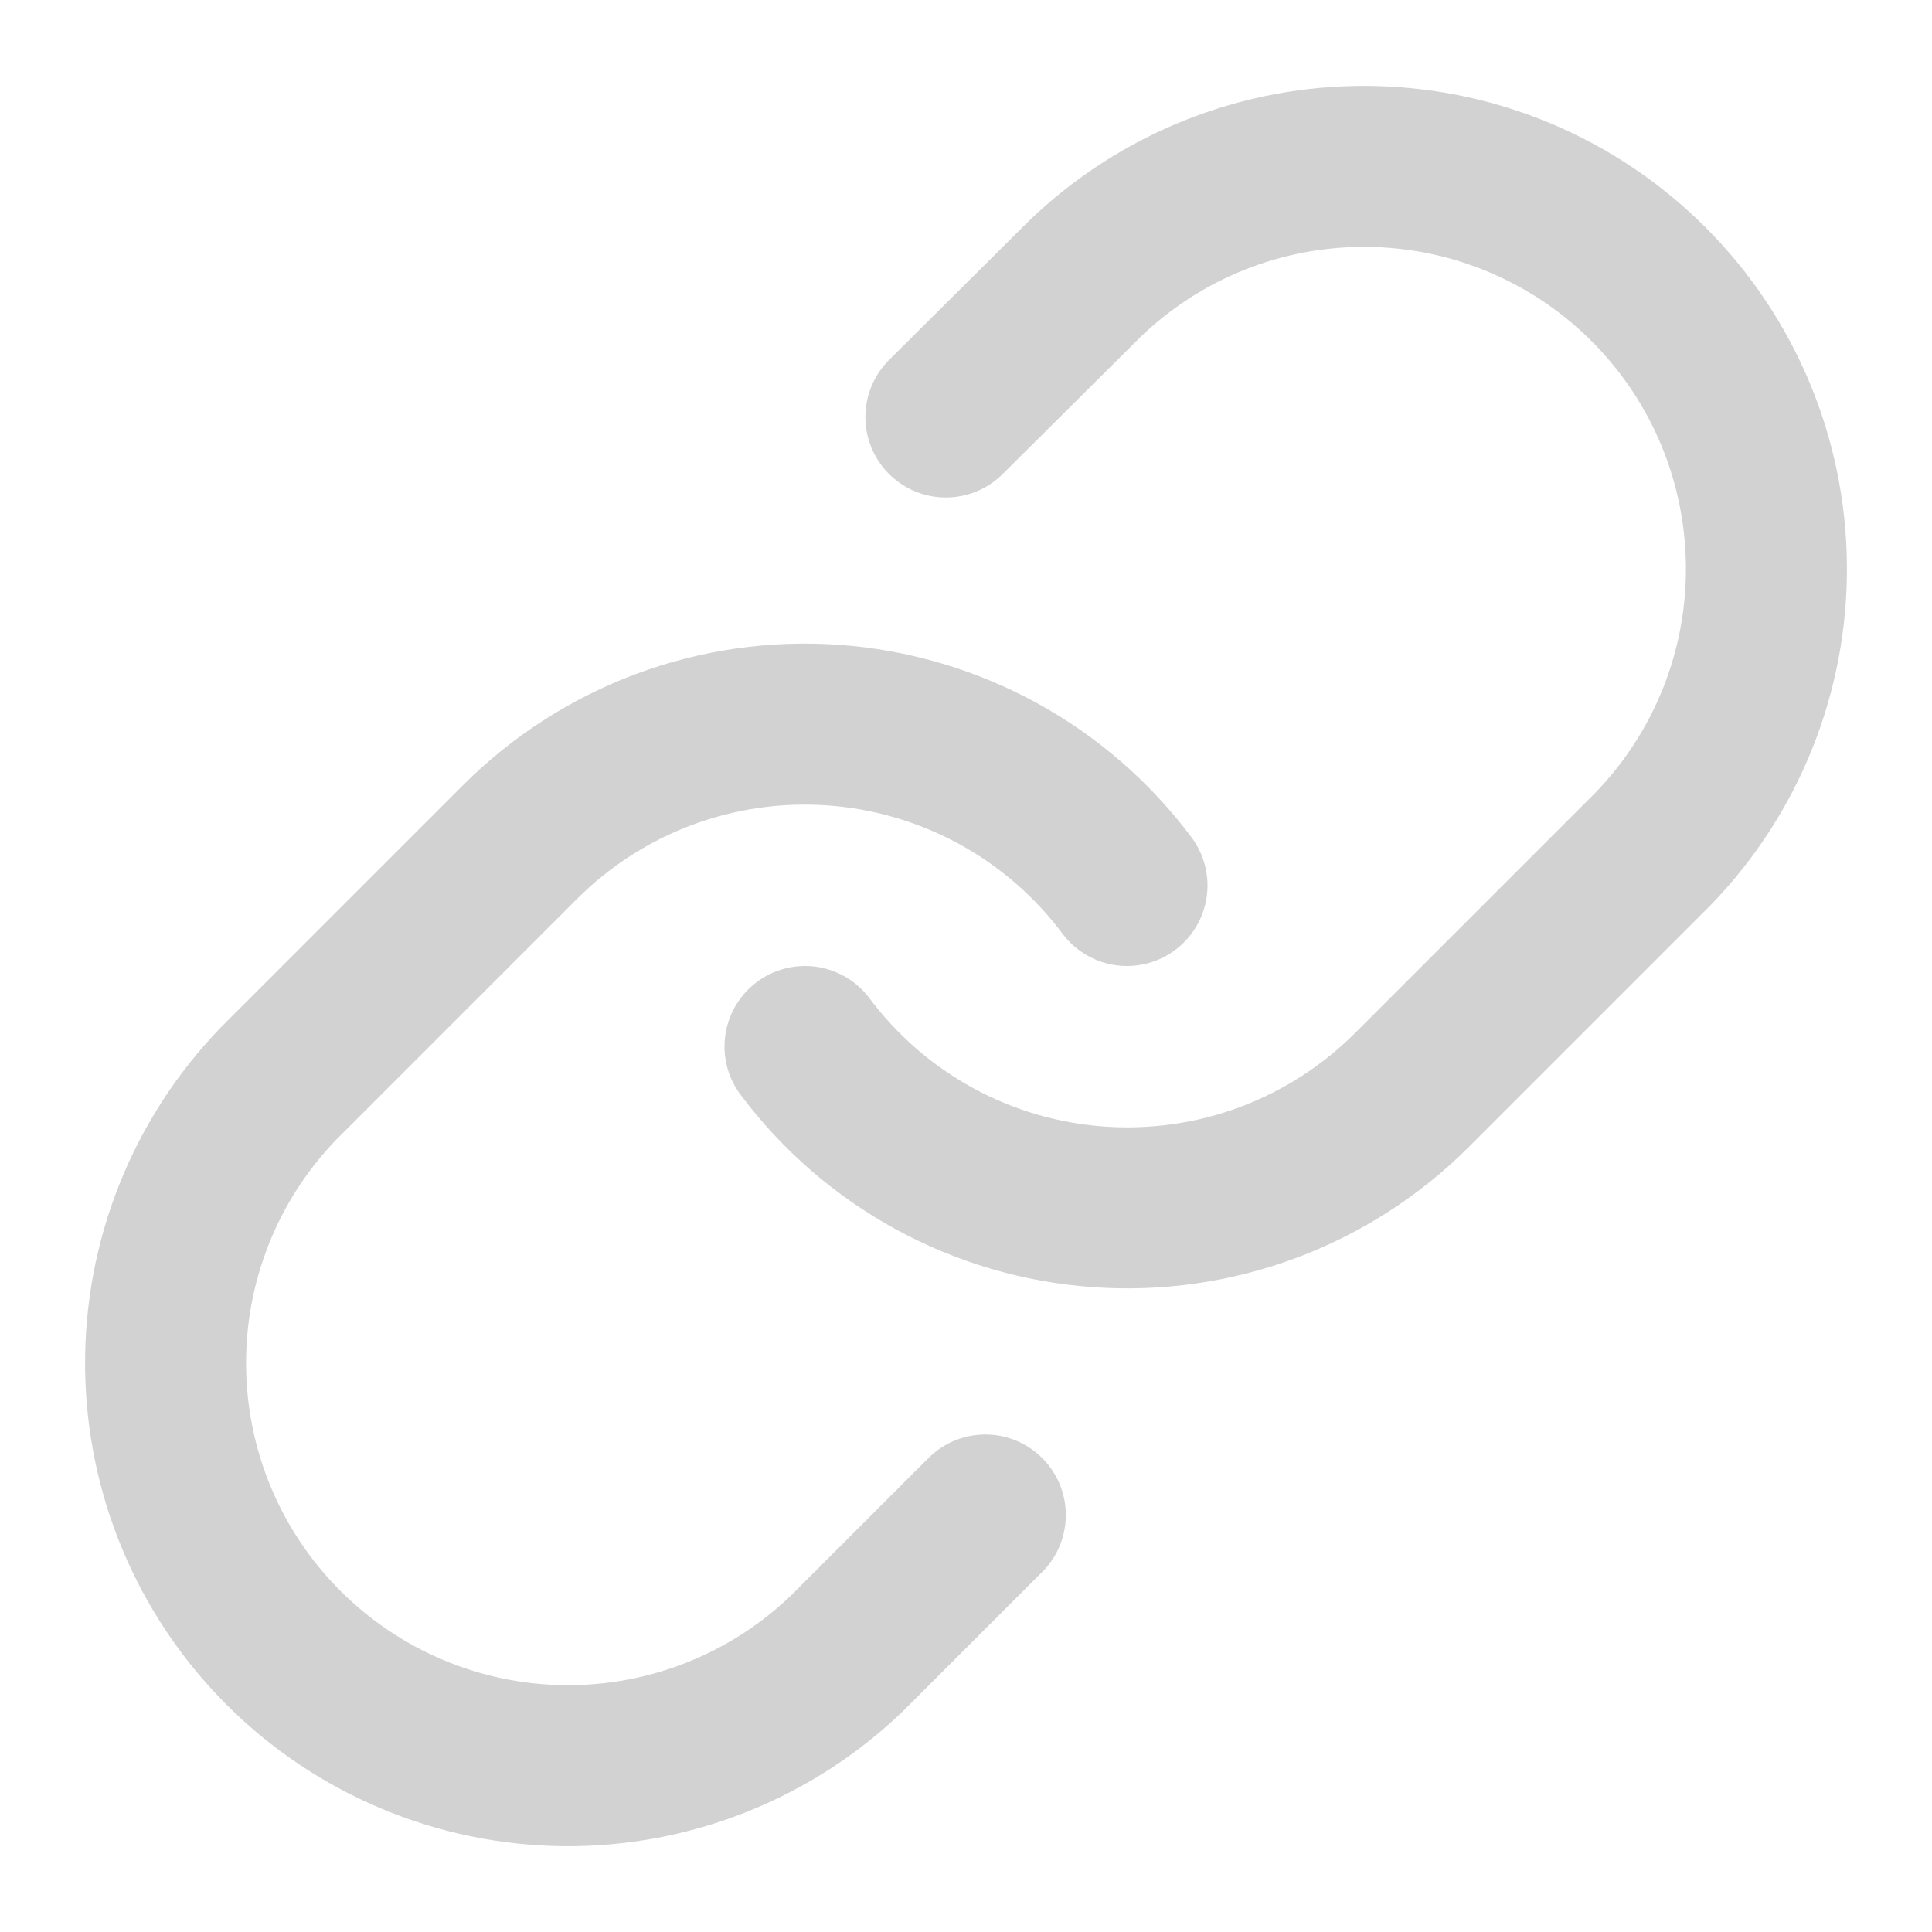
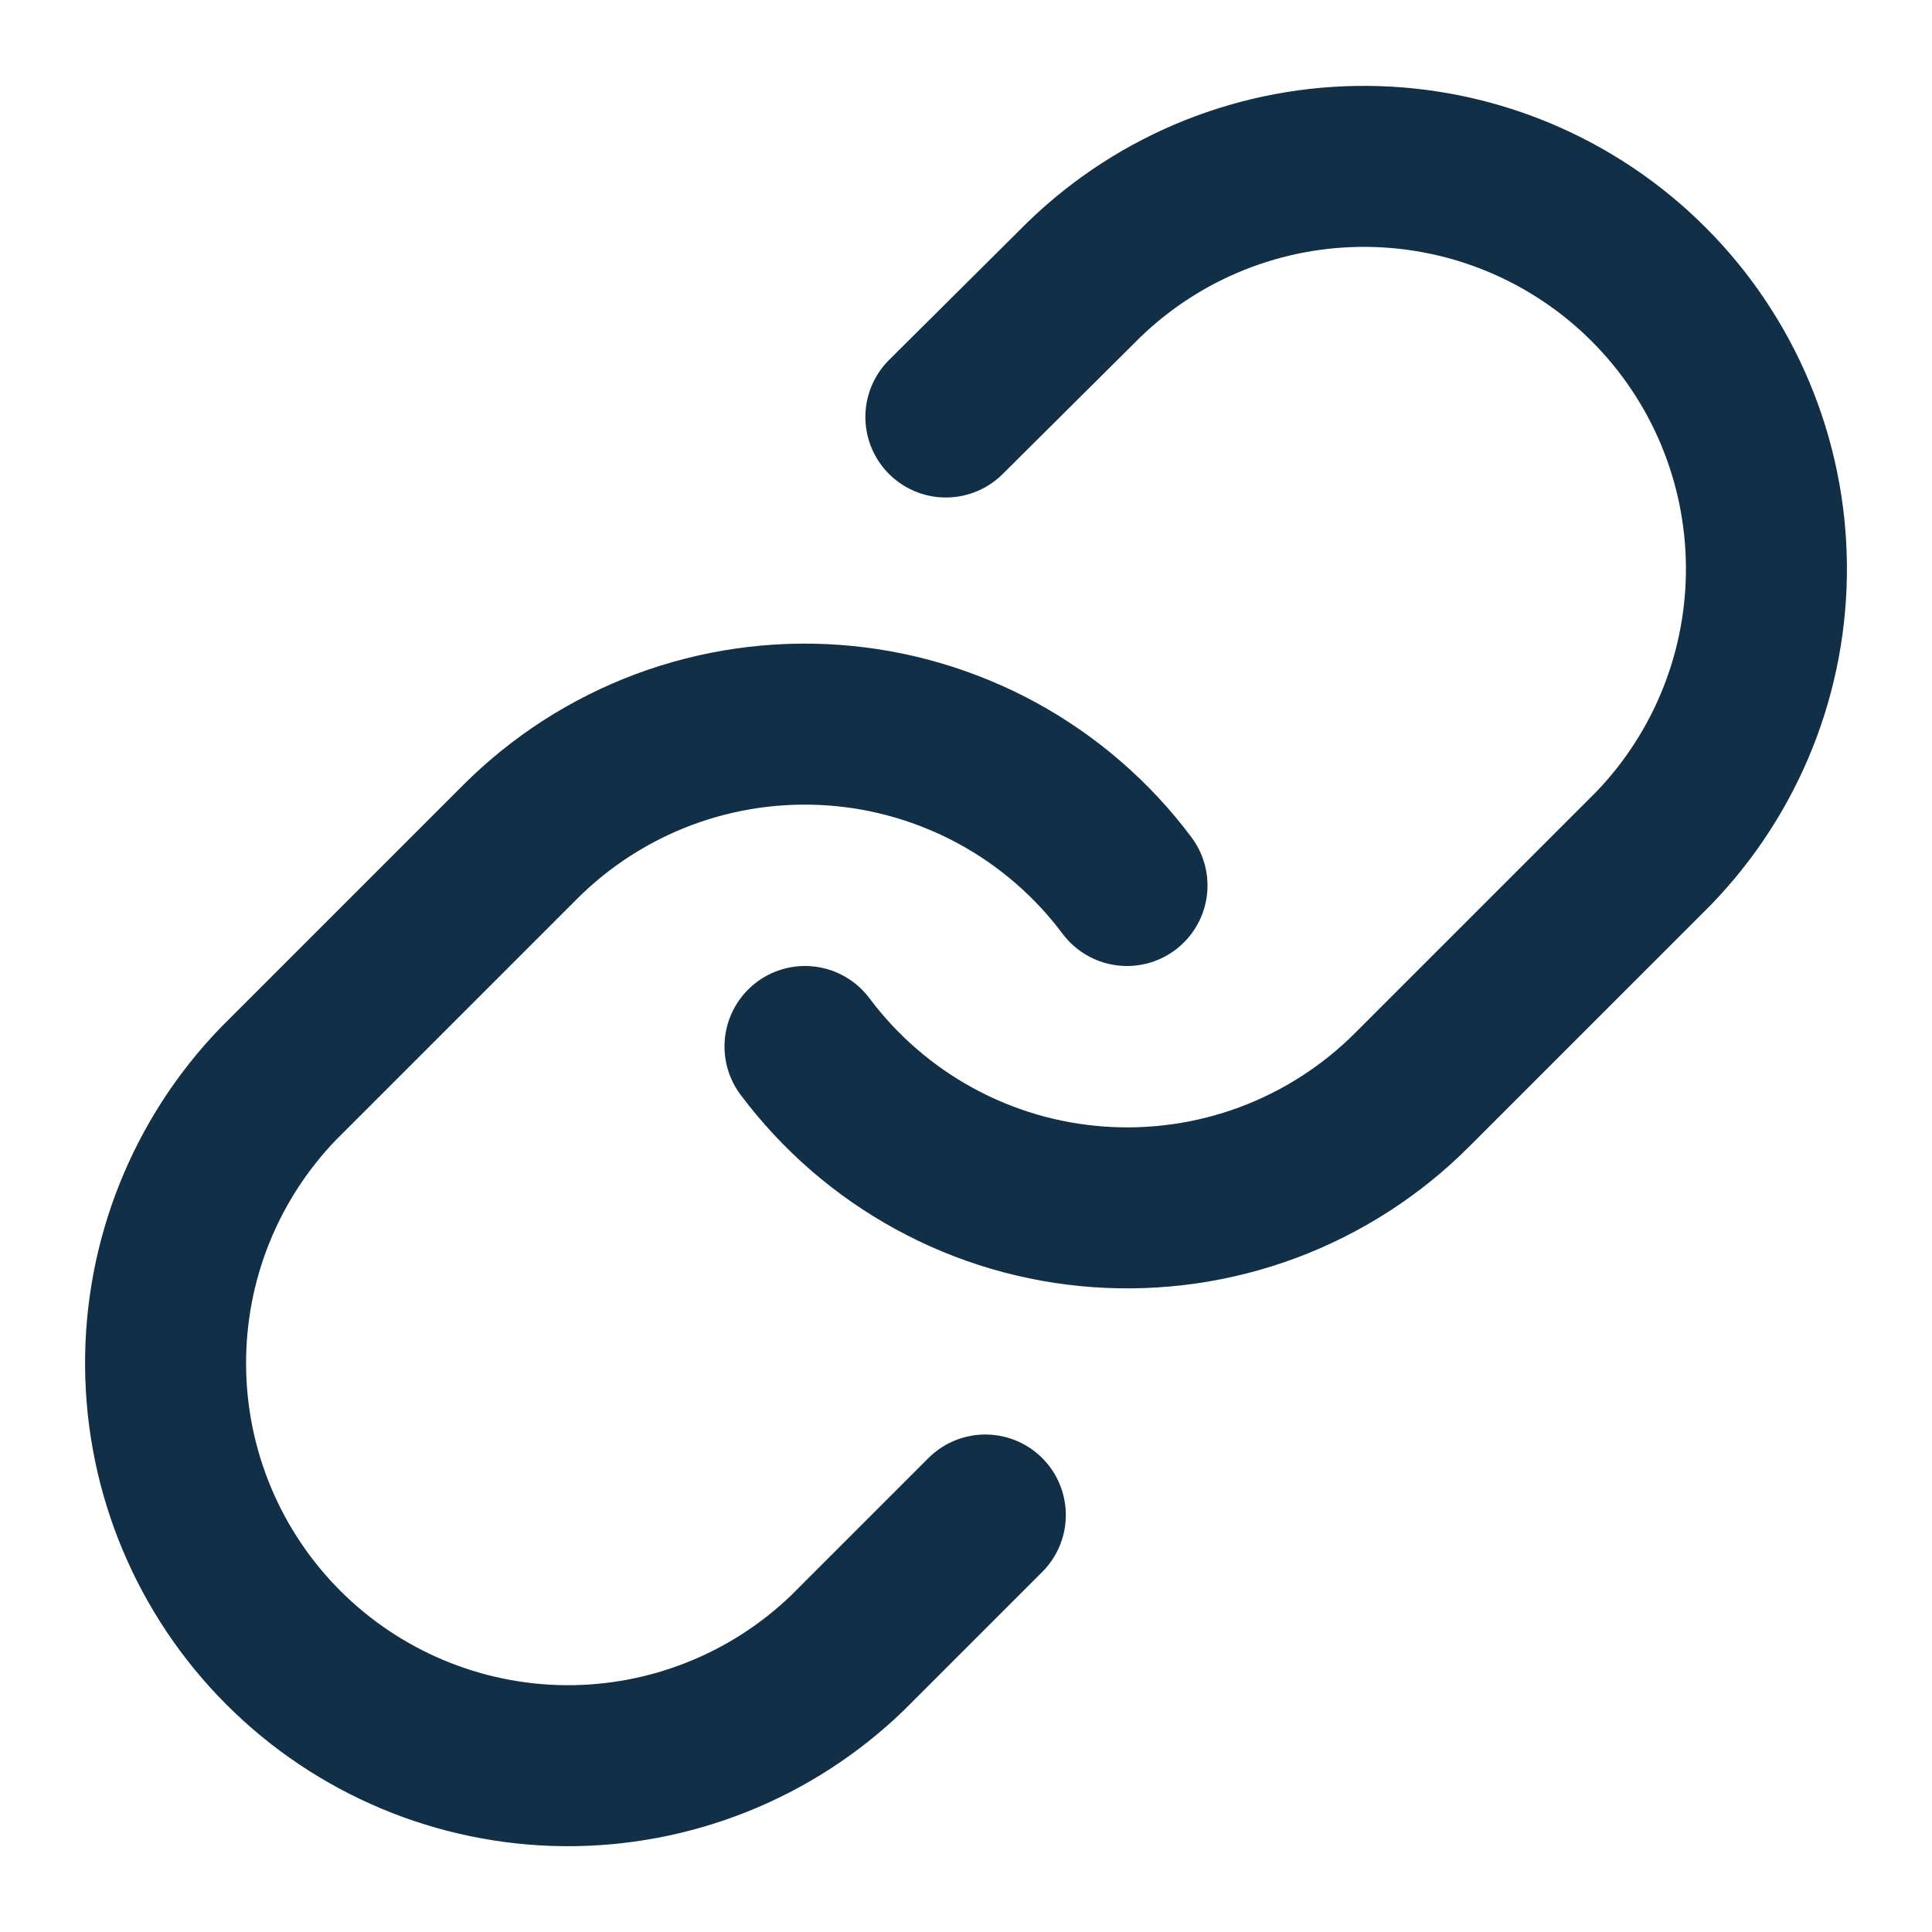
<svg xmlns="http://www.w3.org/2000/svg" width="24" height="24" viewBox="0 0 24 24" fill="none" aria-hidden="true">
-   <path d="M10 13C10.43 13.574 10.977 14.049 11.607 14.393C12.236 14.737 12.931 14.941 13.647 14.992C14.362 15.043 15.08 14.94 15.751 14.69C16.423 14.439 17.033 14.047 17.54 13.54L20.54 10.54C21.451 9.597 21.955 8.334 21.943 7.023C21.932 5.712 21.406 4.458 20.479 3.531C19.552 2.604 18.298 2.078 16.987 2.067C15.676 2.055 14.413 2.559 13.47 3.47L11.75 5.18" stroke="#D2D2D2" stroke-width="2" stroke-linecap="round" stroke-linejoin="round" />
-   <path d="M14 11C13.571 10.426 13.023 9.951 12.394 9.607C11.764 9.264 11.069 9.059 10.354 9.008C9.638 8.957 8.921 9.06 8.249 9.31C7.577 9.561 6.967 9.953 6.46 10.46L3.46 13.46C2.549 14.403 2.045 15.666 2.057 16.977C2.068 18.288 2.594 19.542 3.521 20.469C4.448 21.396 5.702 21.922 7.013 21.934C8.324 21.945 9.587 21.441 10.53 20.53L12.24 18.82" stroke="#D2D2D2" stroke-width="2" stroke-linecap="round" stroke-linejoin="round" />
+   <path d="M10 13C10.43 13.574 10.977 14.049 11.607 14.393C12.236 14.737 12.931 14.941 13.647 14.992C14.362 15.043 15.08 14.94 15.751 14.69C16.423 14.439 17.033 14.047 17.54 13.54L20.54 10.54C21.451 9.597 21.955 8.334 21.943 7.023C21.932 5.712 21.406 4.458 20.479 3.531C19.552 2.604 18.298 2.078 16.987 2.067C15.676 2.055 14.413 2.559 13.47 3.47L11.75 5.18" stroke="#112F47" stroke-width="2" stroke-linecap="round" stroke-linejoin="round" />
+   <path d="M14 11C13.571 10.426 13.023 9.951 12.394 9.607C11.764 9.264 11.069 9.059 10.354 9.008C9.638 8.957 8.921 9.06 8.249 9.31C7.577 9.561 6.967 9.953 6.46 10.46L3.46 13.46C2.549 14.403 2.045 15.666 2.057 16.977C2.068 18.288 2.594 19.542 3.521 20.469C4.448 21.396 5.702 21.922 7.013 21.934C8.324 21.945 9.587 21.441 10.53 20.53L12.24 18.82" stroke="#112F47" stroke-width="2" stroke-linecap="round" stroke-linejoin="round" />
</svg>
